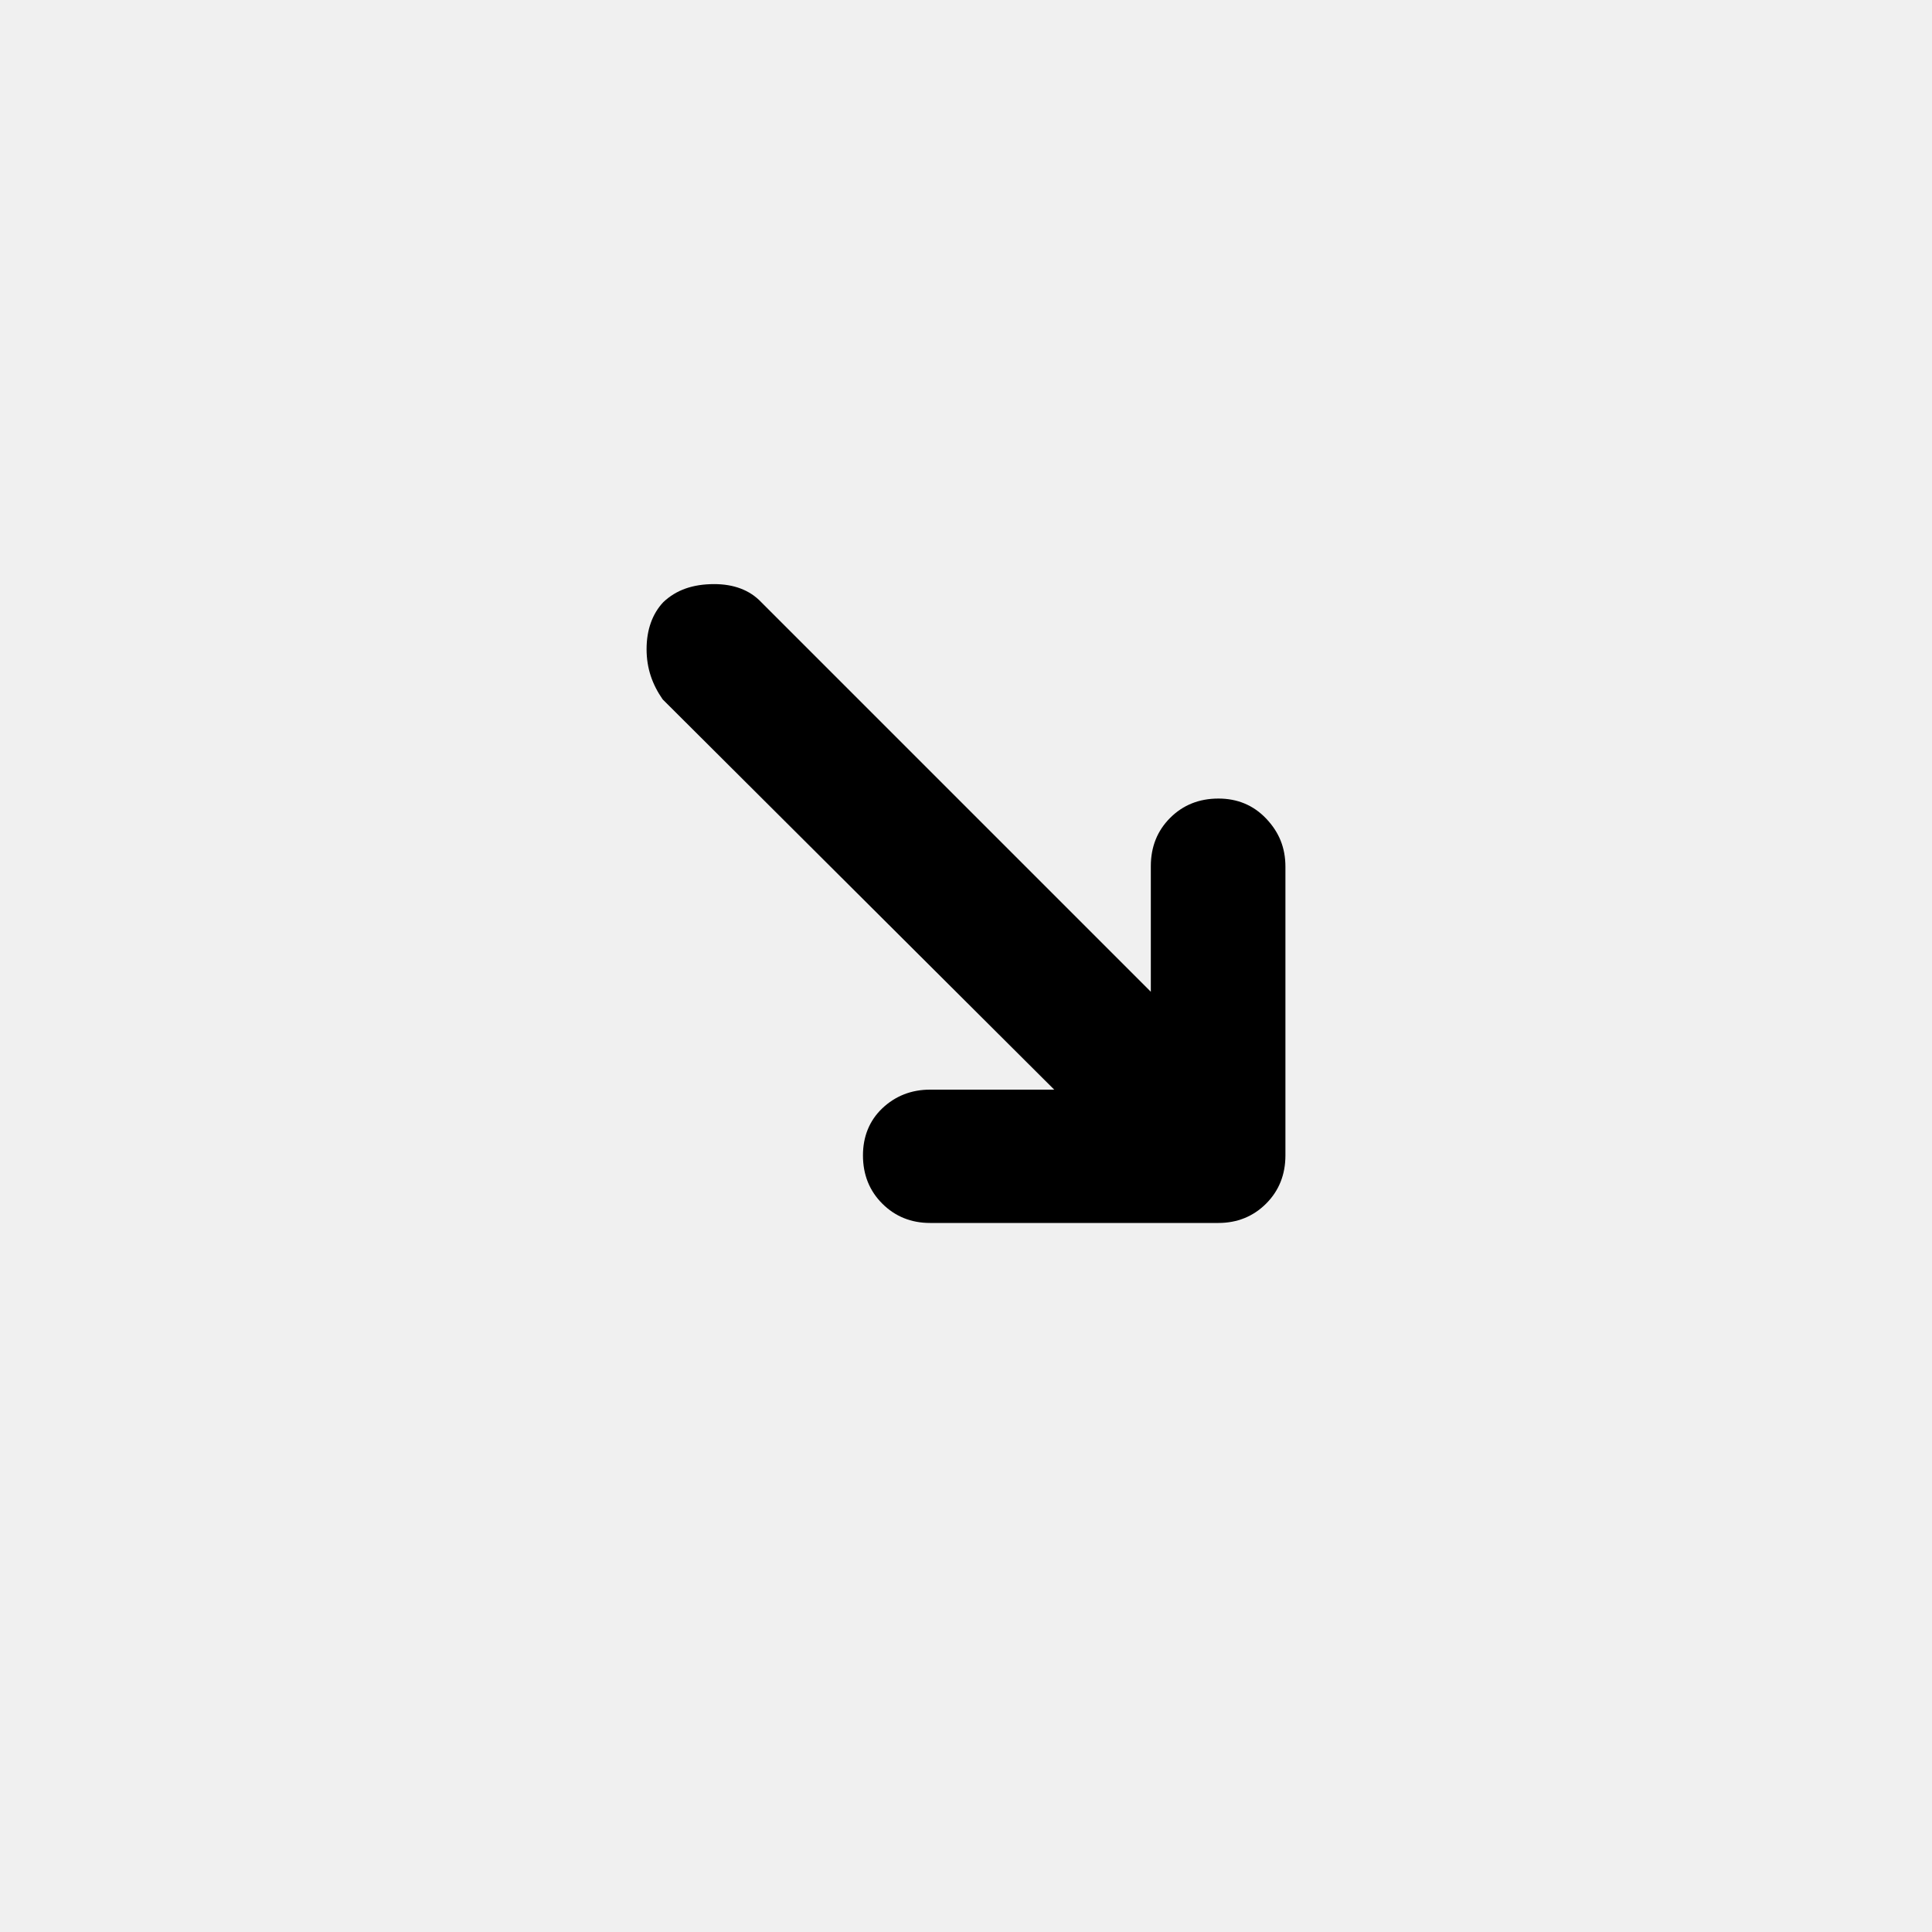
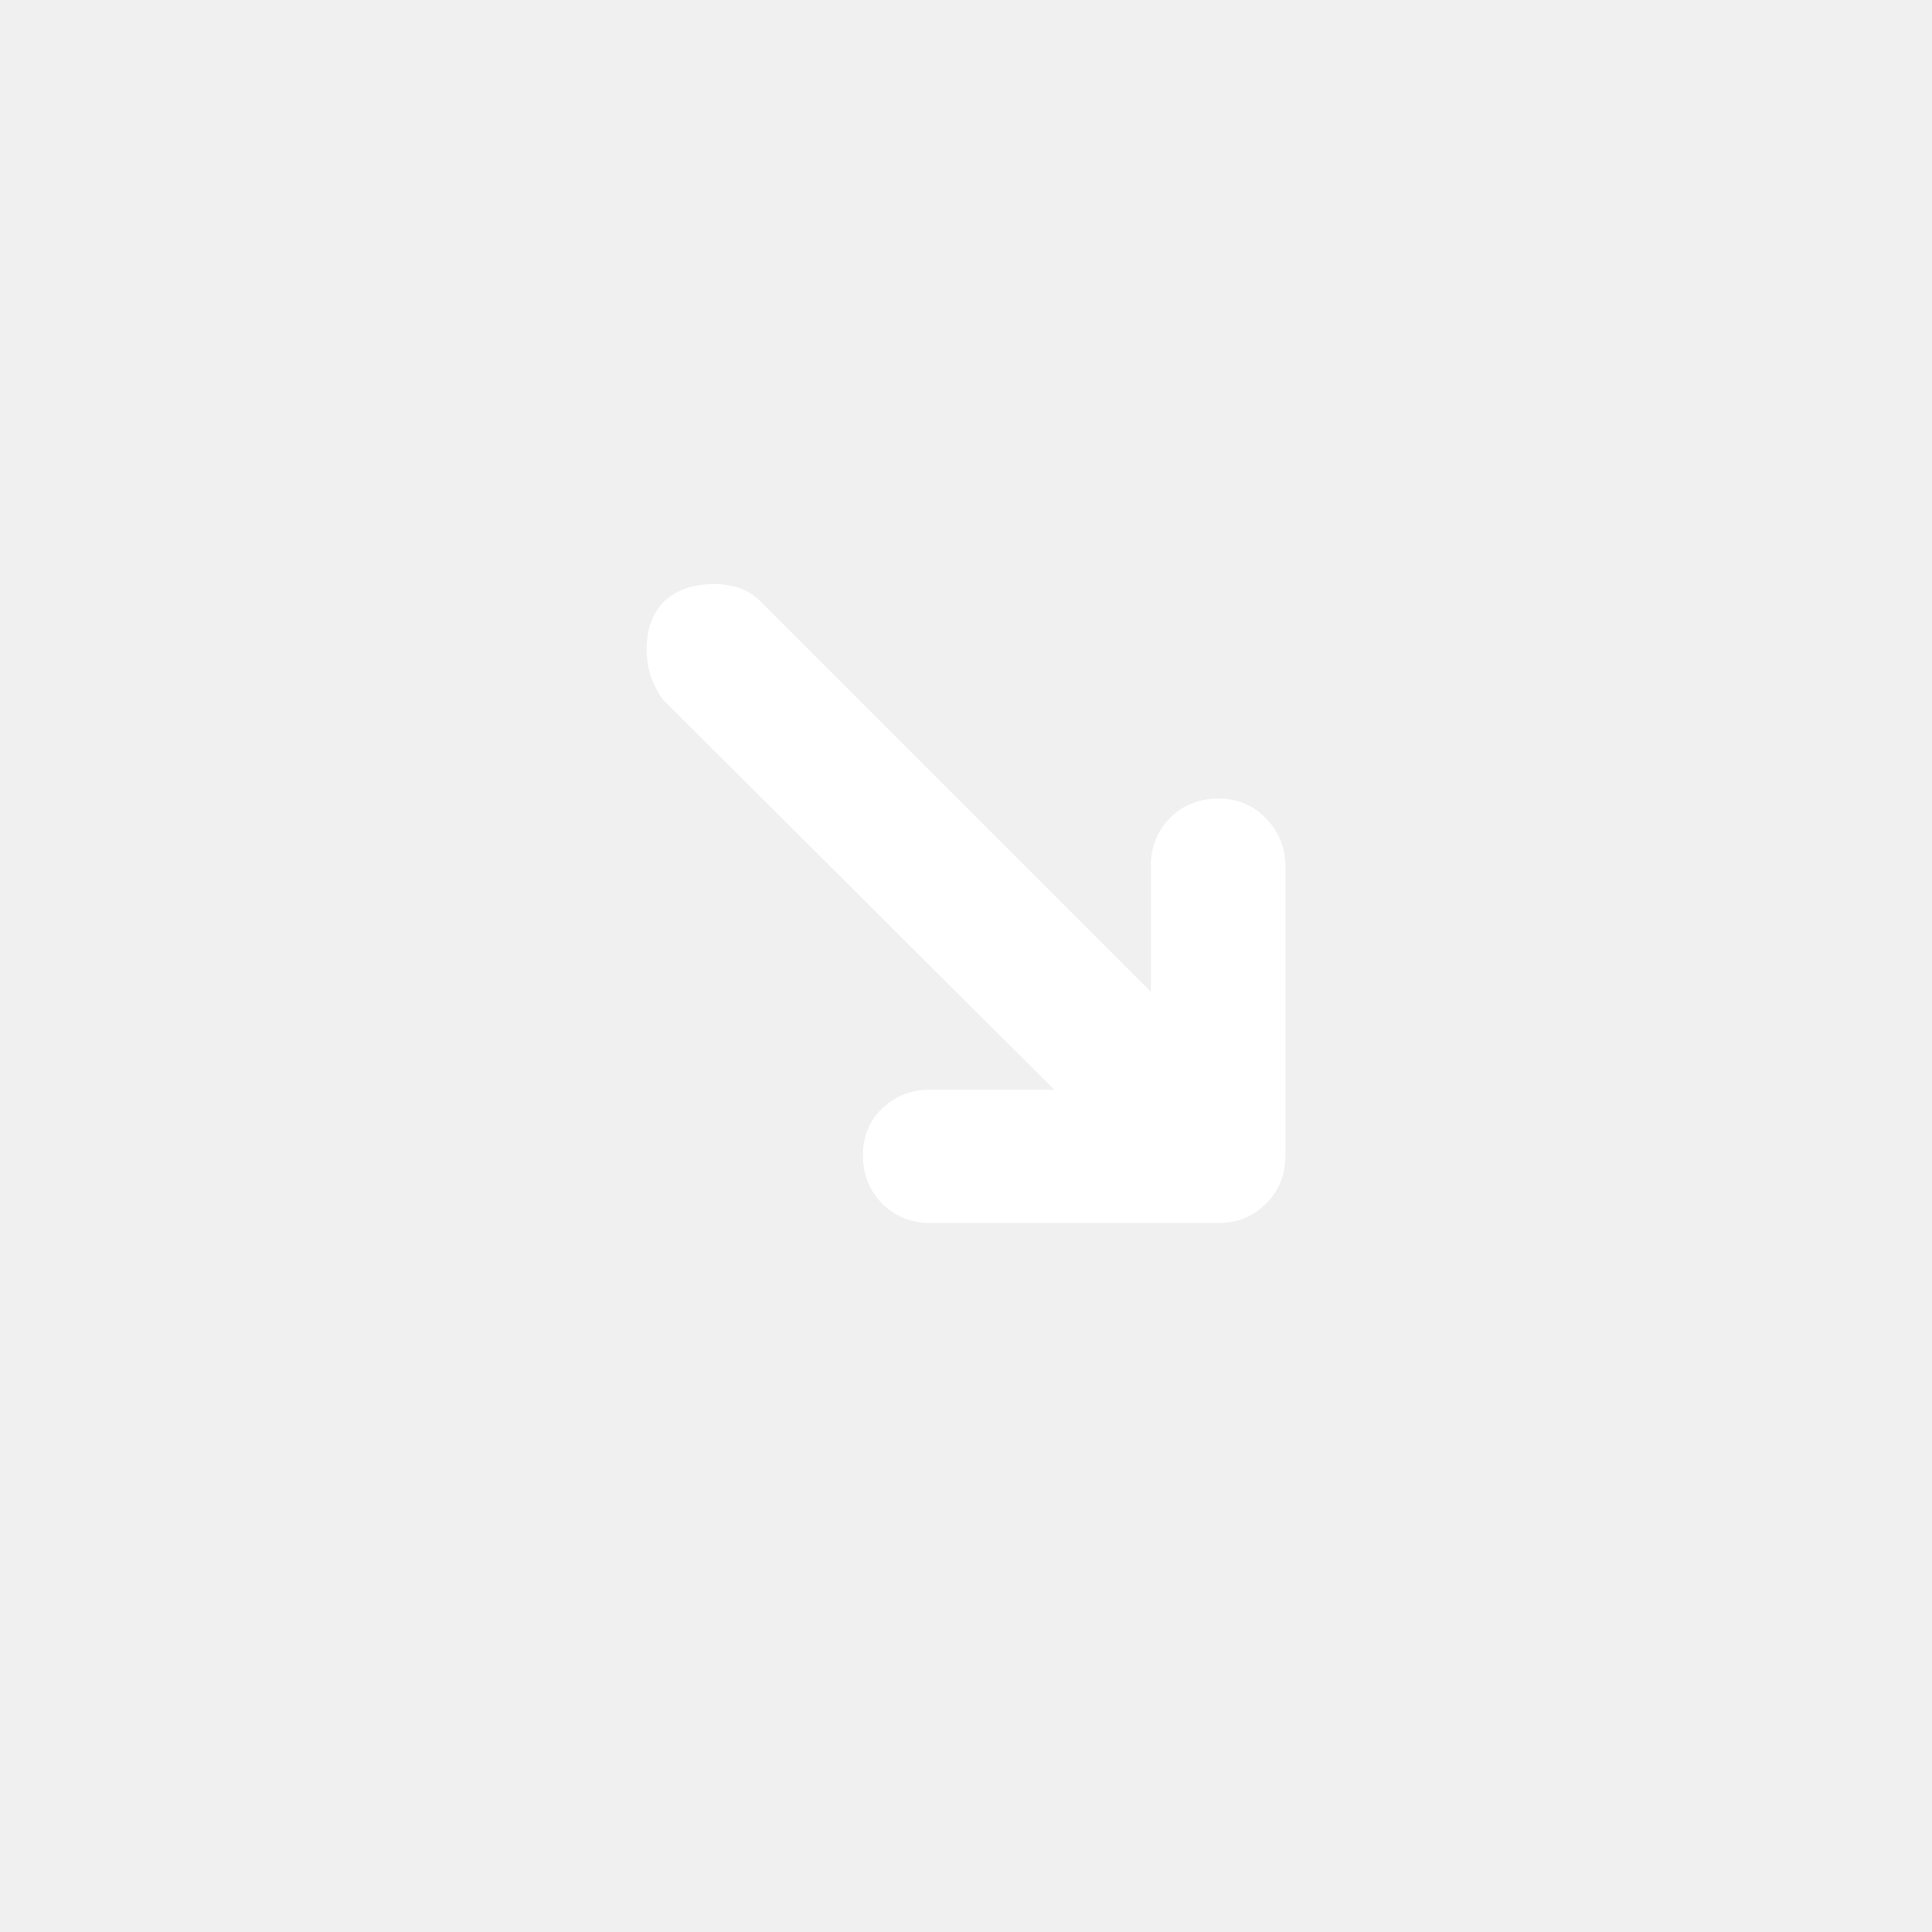
<svg xmlns="http://www.w3.org/2000/svg" version="1.1" id="Layer_1" x="0px" y="0px" viewBox="0 0 30 30" style="enable-background:new 0 0 30 30;" xml:space="preserve">
-   <path d="M10.04,10.08c0-0.3,0.09-0.55,0.26-0.73c0.2-0.19,0.46-0.28,0.79-0.28c0.3,0,0.55,0.09,0.73,0.28l6.05,6.05v-1.95  c0-0.3,0.1-0.55,0.3-0.75s0.45-0.3,0.75-0.3c0.29,0,0.54,0.1,0.74,0.31s0.3,0.45,0.3,0.75v4.48c0,0.3-0.1,0.55-0.3,0.75  s-0.45,0.3-0.74,0.3h-4.48c-0.29,0-0.54-0.1-0.74-0.3s-0.3-0.45-0.3-0.75c0-0.29,0.1-0.54,0.3-0.73s0.45-0.29,0.74-0.29h1.93  l-6.08-6.06C10.13,10.63,10.04,10.38,10.04,10.08z" />
+   <path fill="white" d="M10.04,10.08c0-0.3,0.09-0.55,0.26-0.73c0.2-0.19,0.46-0.28,0.79-0.28c0.3,0,0.55,0.09,0.73,0.28l6.05,6.05v-1.95  c0-0.3,0.1-0.55,0.3-0.75s0.45-0.3,0.75-0.3c0.29,0,0.54,0.1,0.74,0.31s0.3,0.45,0.3,0.75v4.48c0,0.3-0.1,0.55-0.3,0.75  s-0.45,0.3-0.74,0.3h-4.48c-0.29,0-0.54-0.1-0.74-0.3s-0.3-0.45-0.3-0.75c0-0.29,0.1-0.54,0.3-0.73s0.45-0.29,0.74-0.29h1.93  l-6.08-6.06C10.13,10.63,10.04,10.38,10.04,10.08z" />
</svg>
